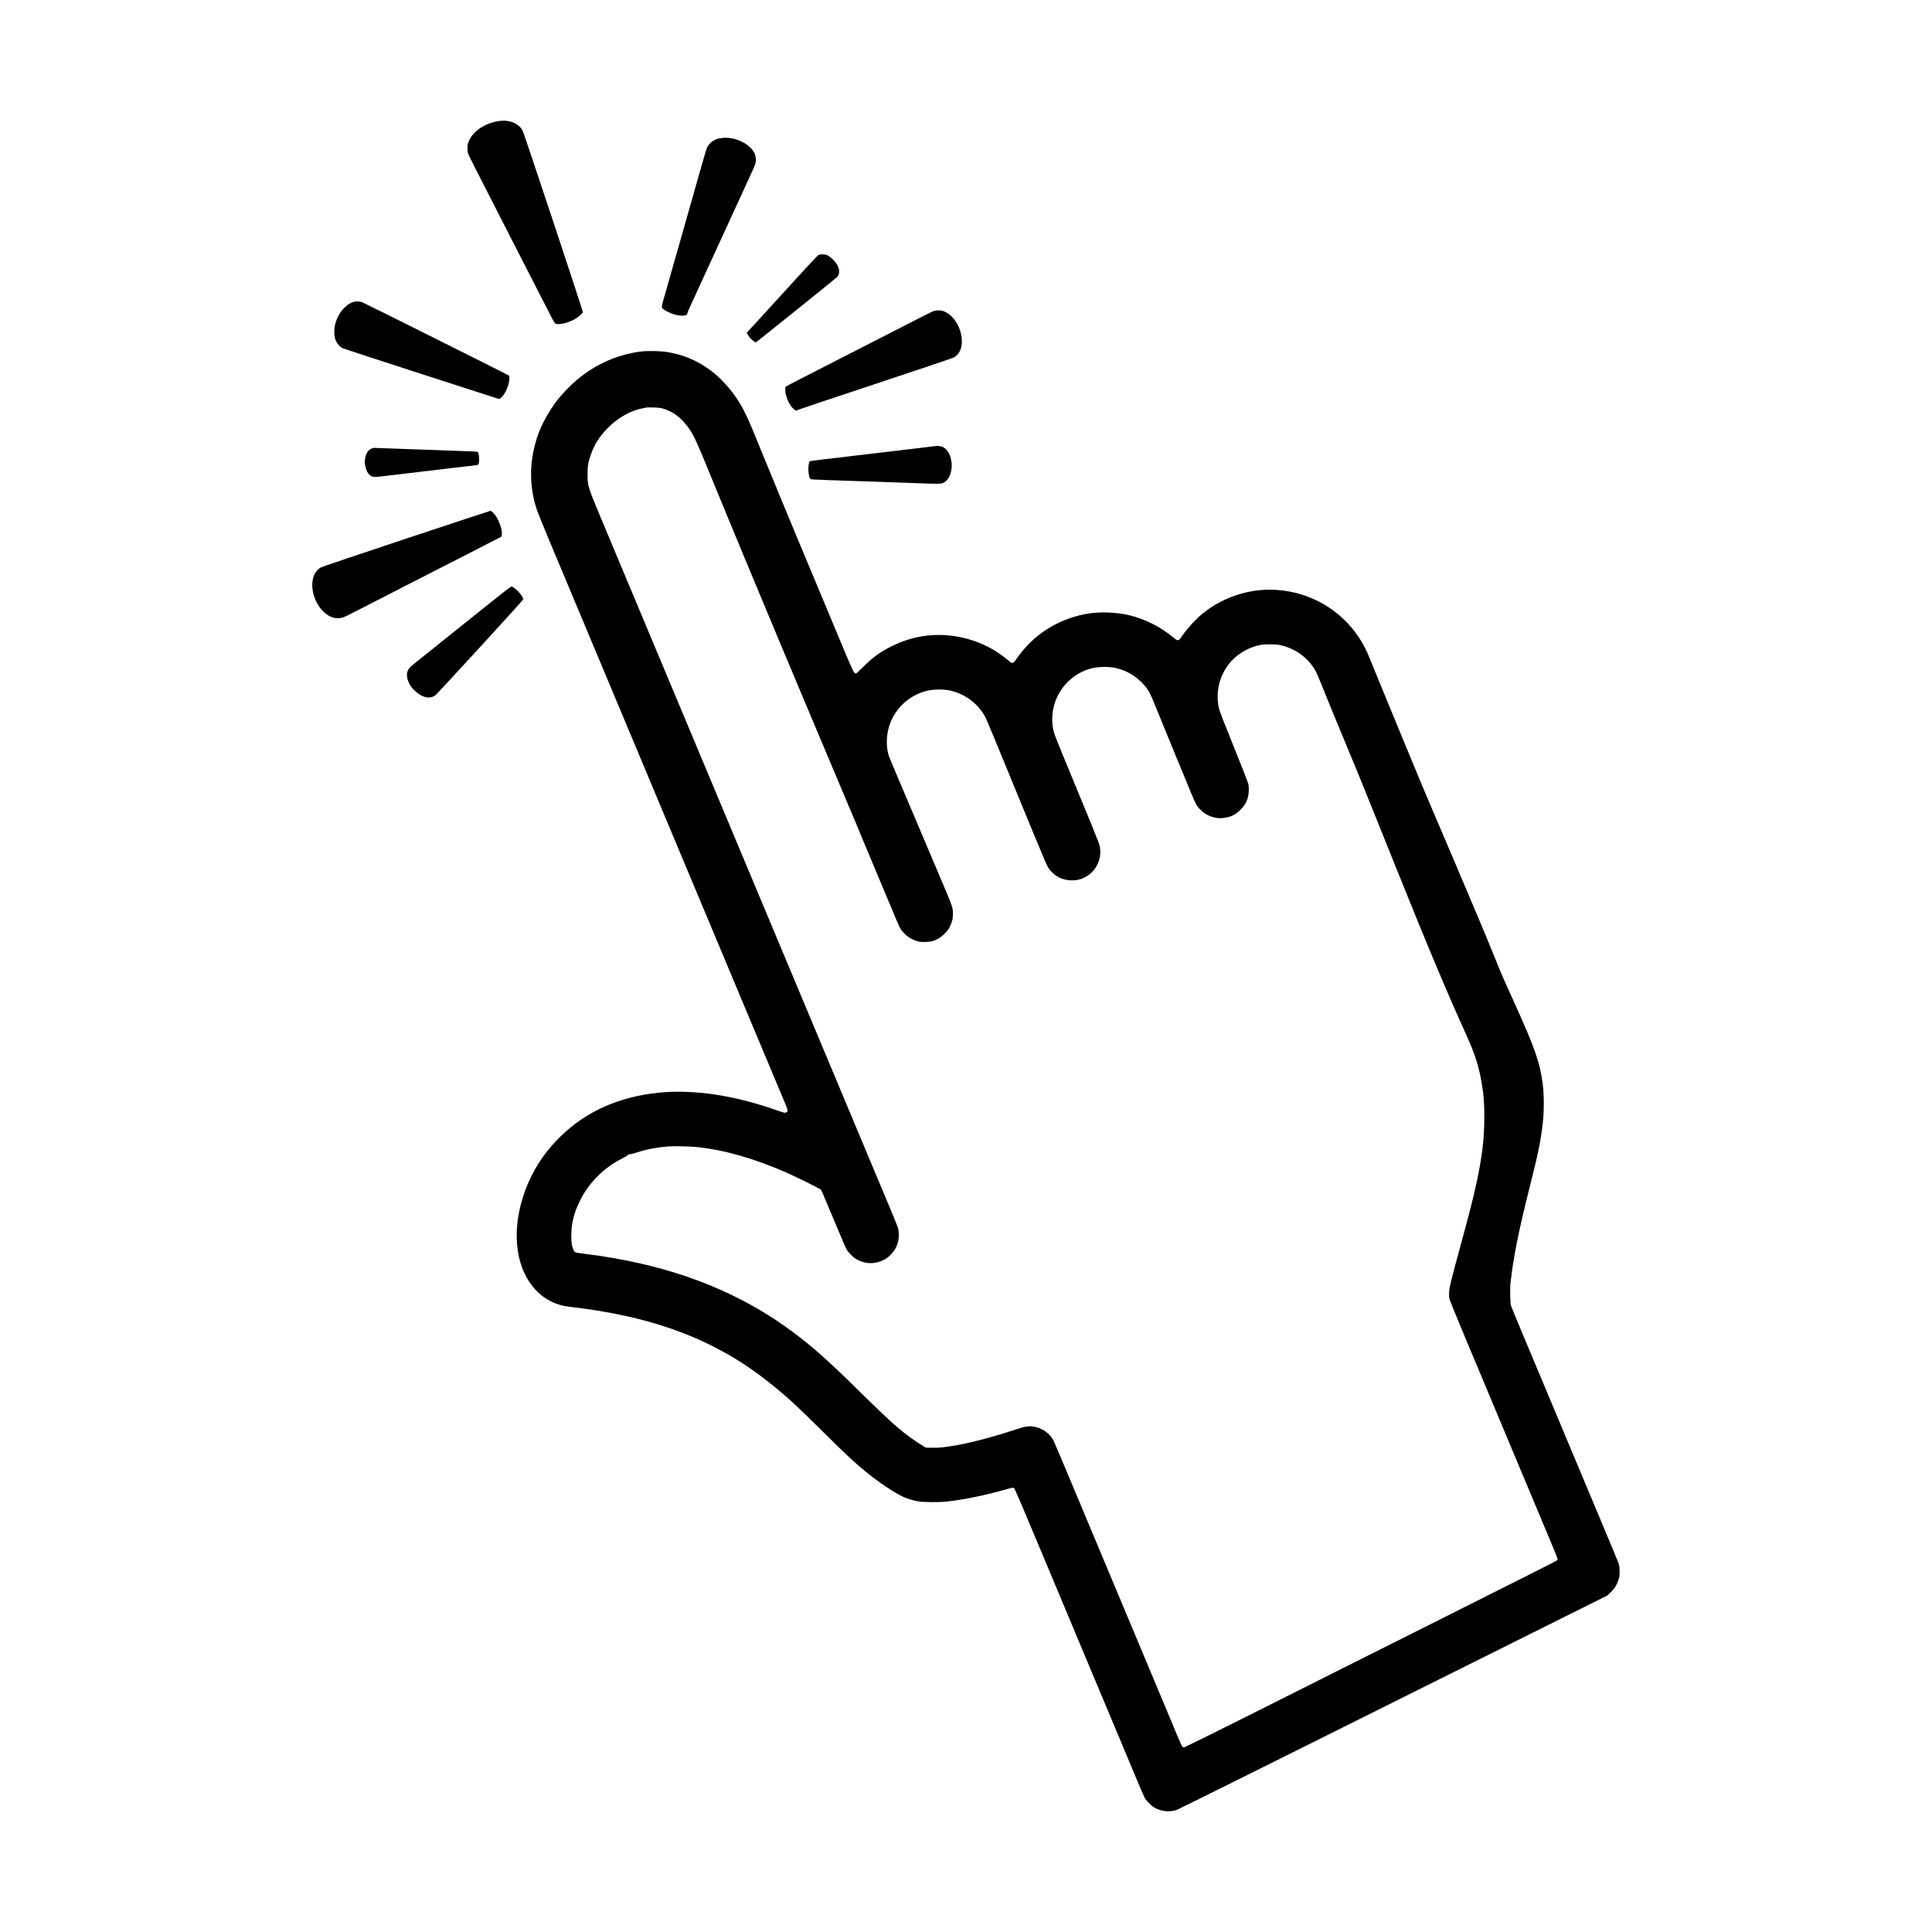
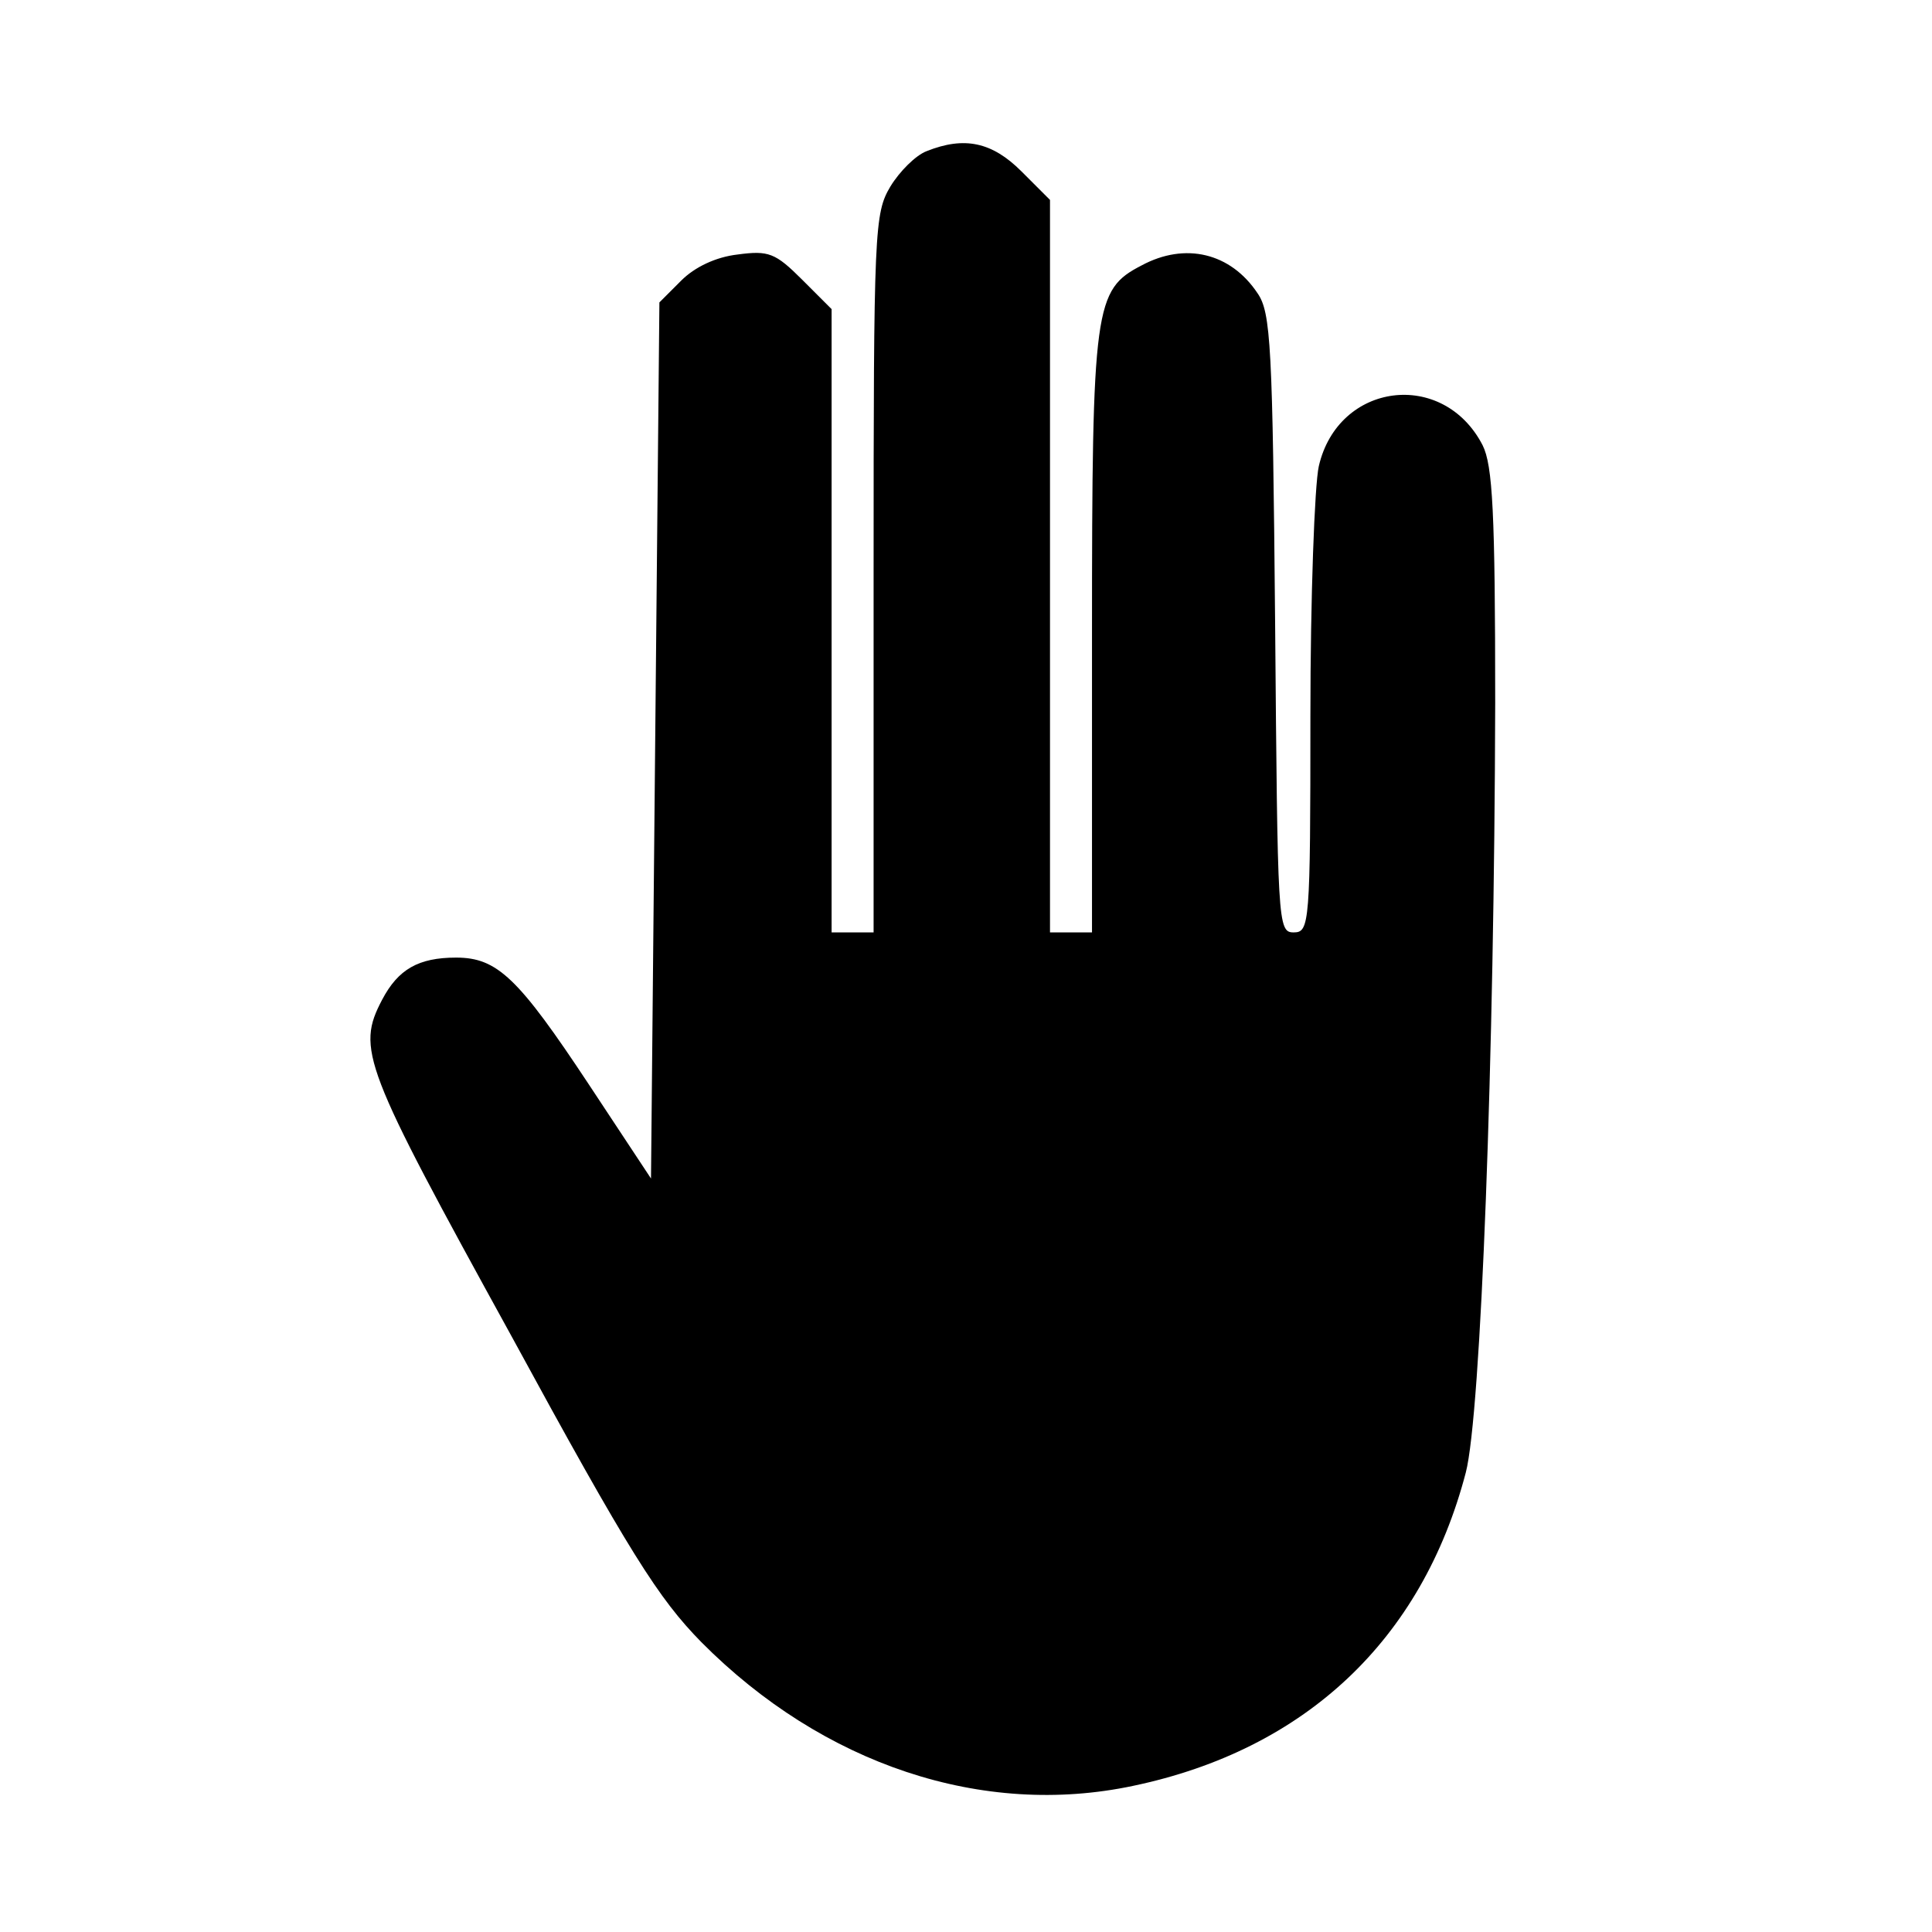
- <svg xmlns="http://www.w3.org/2000/svg" version="1.0" width="5000pt" height="5000pt" viewBox="0 0 5000 5000" preserveAspectRatio="xMidYMid meet">
-   <g transform="translate(0,5000) scale(0.1,-0.1)" fill="#000000" stroke="none">
-     <path d="M12895 46865 c-359 -57 -662 -267 -767 -530 -27 -69 -31 -92 -31 -170 0 -53 7 -110 16 -138 13 -39 285 -579 667 -1322 43 -82 131 -256 197 -385 130 -254 238 -464 555 -1085 113 -220 269 -526 348 -680 78 -154 168 -329 200 -390 31 -60 106 -206 165 -322 102 -199 111 -213 143 -224 85 -28 299 22 466 109 89 47 219 155 231 191 7 23 -1517 4617 -1558 4696 -104 198 -349 295 -632 250z" />
-     <path d="M18684 46429 c-34 -4 -81 -13 -105 -19 -120 -32 -246 -137 -287 -241 -12 -30 -78 -252 -146 -494 -69 -242 -291 -1025 -494 -1740 -204 -715 -407 -1430 -452 -1588 -95 -333 -96 -308 18 -381 160 -103 412 -163 523 -124 38 13 49 24 49 53 0 10 33 91 74 180 41 88 176 383 301 655 125 272 289 630 365 795 111 241 562 1224 673 1465 13 30 91 199 172 375 81 176 156 345 167 375 27 77 27 187 -2 262 -99 264 -512 470 -856 427z" />
-     <path d="M21195 43406 c-42 -20 -80 -60 -980 -1046 -444 -487 -826 -904 -849 -928 l-41 -43 24 -45 c13 -25 42 -65 63 -89 41 -46 128 -115 146 -115 10 0 156 116 937 744 149 119 469 377 713 573 244 196 454 370 467 387 85 111 42 278 -110 432 -101 102 -169 138 -270 142 -45 1 -81 -3 -100 -12z" />
-     <path d="M9150 42186 c-78 -21 -141 -59 -217 -130 -118 -110 -206 -258 -253 -426 -42 -152 -36 -346 15 -457 28 -62 103 -145 161 -179 23 -13 941 -315 2040 -669 1100 -355 2007 -647 2016 -650 24 -8 89 54 139 133 50 78 90 174 114 267 18 74 24 191 9 204 -21 19 -3754 1884 -3806 1902 -65 21 -151 24 -218 5z" />
-     <path d="M24179 41956 c-26 -7 -167 -75 -315 -151 -581 -298 -686 -351 -879 -450 -202 -104 -462 -237 -1865 -953 -426 -217 -781 -402 -788 -411 -10 -12 -13 -39 -9 -101 10 -178 126 -416 239 -492 l40 -27 37 18 c20 10 926 314 2014 674 1087 361 2000 668 2027 683 142 77 215 224 213 429 -3 314 -188 638 -431 753 -64 30 -88 36 -156 39 -46 1 -101 -3 -127 -11z" />
-     <path d="M16660 40910 c-625 -60 -1232 -320 -1735 -745 -137 -115 -364 -347 -470 -480 -176 -220 -354 -513 -459 -756 -294 -683 -332 -1424 -106 -2109 26 -80 169 -435 318 -790 148 -355 509 -1216 802 -1915 293 -698 578 -1380 635 -1515 57 -135 207 -495 335 -800 128 -305 256 -611 285 -680 29 -69 87 -206 128 -305 41 -99 274 -655 517 -1235 243 -580 493 -1176 555 -1325 62 -148 202 -481 310 -740 109 -258 209 -497 222 -530 14 -33 94 -224 178 -425 213 -507 704 -1680 840 -2005 62 -148 271 -648 465 -1110 194 -462 381 -907 415 -990 145 -347 352 -841 417 -995 38 -91 70 -178 70 -194 2 -41 -35 -69 -82 -63 -19 3 -134 39 -255 82 -1067 372 -2077 521 -2975 439 -36 -3 -144 -17 -240 -30 -677 -96 -1285 -324 -1803 -677 -356 -243 -710 -587 -961 -935 -417 -579 -669 -1294 -692 -1962 -31 -913 370 -1630 1046 -1868 119 -42 204 -58 445 -87 1521 -183 2758 -549 3823 -1132 469 -256 883 -538 1352 -919 360 -293 589 -506 1260 -1169 617 -611 810 -791 1110 -1036 334 -273 762 -559 972 -650 118 -52 259 -93 394 -116 130 -22 538 -24 719 -4 456 50 990 160 1563 322 143 40 156 42 180 28 28 -15 -42 151 1958 -4624 196 -467 490 -1169 654 -1560 164 -390 395 -944 515 -1230 119 -286 233 -551 253 -590 43 -83 168 -213 254 -263 172 -102 399 -126 580 -63 29 11 940 461 2023 1001 2305 1149 4538 2263 7205 3592 l1915 955 82 77 c100 94 160 187 204 316 31 88 33 105 34 225 0 98 -4 145 -18 190 -17 54 -106 271 -387 940 -199 473 -1236 2948 -1280 3055 -26 63 -125 300 -220 525 -176 419 -217 517 -646 1540 -136 325 -253 613 -262 640 -18 61 -25 435 -12 565 70 653 215 1382 495 2485 224 886 288 1196 344 1690 34 293 32 721 -4 996 -74 556 -204 930 -722 2073 -309 681 -355 787 -474 1084 -224 559 -589 1430 -1109 2647 -691 1615 -826 1935 -1095 2590 -59 143 -158 381 -220 530 -62 148 -275 668 -475 1155 -199 487 -387 944 -417 1015 -419 997 -1371 1652 -2458 1692 -649 23 -1301 -193 -1815 -603 -178 -142 -408 -390 -545 -589 -101 -147 -104 -147 -246 -29 -317 262 -711 460 -1114 559 -355 87 -795 100 -1145 34 -454 -86 -885 -284 -1238 -568 -196 -158 -401 -382 -552 -602 -84 -122 -100 -124 -215 -24 -593 511 -1433 745 -2215 619 -269 -44 -526 -127 -785 -254 -305 -150 -501 -293 -757 -551 -98 -99 -165 -159 -177 -159 -48 0 -68 39 -297 585 -1008 2406 -1571 3759 -2094 5035 -89 217 -214 521 -277 675 -224 547 -396 840 -677 1161 -435 495 -987 794 -1616 874 -118 15 -416 20 -530 10z m479 -1479 c273 -69 515 -255 710 -546 111 -166 187 -331 460 -996 657 -1607 1697 -4103 2688 -6454 119 -280 232 -550 253 -600 47 -114 359 -853 484 -1148 299 -706 456 -1078 456 -1083 0 -2 70 -172 156 -377 86 -204 197 -469 246 -587 50 -118 189 -451 310 -740 121 -289 249 -595 285 -680 109 -261 133 -300 247 -408 88 -81 217 -150 333 -178 100 -23 290 -15 383 16 124 42 199 89 296 185 78 77 98 105 137 185 59 121 79 208 79 335 0 135 -17 194 -152 515 -62 146 -130 308 -152 360 -22 52 -135 318 -250 590 -116 272 -228 538 -250 590 -35 83 -372 878 -623 1470 -194 459 -235 558 -249 615 -60 240 -42 540 47 776 166 442 536 761 997 860 148 32 399 32 547 1 405 -87 758 -357 937 -718 19 -38 213 -503 431 -1034 219 -531 564 -1370 767 -1865 251 -610 384 -921 413 -966 138 -214 361 -333 620 -333 124 1 201 17 310 68 313 146 486 510 399 842 -23 91 -224 583 -883 2174 -159 381 -282 692 -296 745 -152 586 102 1203 622 1512 215 127 429 184 688 183 165 0 282 -18 425 -66 209 -70 388 -183 545 -345 161 -165 201 -237 378 -679 128 -318 518 -1267 915 -2227 96 -232 126 -285 217 -378 156 -159 386 -242 598 -215 185 23 311 83 437 210 147 147 209 287 218 491 3 94 1 130 -16 195 -11 43 -178 471 -372 949 -206 509 -362 908 -375 961 -82 322 -46 654 103 950 188 373 527 629 953 721 113 24 409 24 518 -1 400 -90 726 -328 919 -671 28 -51 116 -256 200 -470 82 -209 269 -666 415 -1015 364 -872 563 -1357 950 -2320 118 -294 343 -854 500 -1245 854 -2122 1317 -3226 1840 -4380 220 -487 323 -811 396 -1250 52 -308 66 -506 65 -890 -2 -456 -36 -804 -130 -1320 -85 -467 -194 -913 -455 -1870 -275 -1006 -320 -1188 -326 -1320 -4 -79 -1 -128 10 -175 9 -36 192 -486 407 -1000 412 -983 447 -1066 635 -1515 64 -154 187 -446 272 -650 346 -825 772 -1841 1043 -2490 76 -181 206 -492 289 -690 83 -198 151 -369 151 -380 -1 -11 -6 -27 -13 -36 -12 -15 -788 -407 -4447 -2241 -927 -465 -2471 -1240 -3431 -1722 -1148 -576 -1756 -876 -1776 -876 -16 0 -37 8 -46 18 -9 10 -52 103 -96 208 -76 184 -607 1451 -789 1884 -50 118 -149 355 -220 525 -185 441 -477 1140 -957 2285 -230 547 -445 1063 -480 1145 -491 1177 -764 1822 -792 1878 -120 229 -400 383 -661 363 -67 -5 -132 -22 -311 -80 -681 -224 -1288 -378 -1736 -441 -217 -30 -262 -33 -425 -32 l-165 2 -60 34 c-193 111 -468 310 -690 501 -193 166 -471 429 -931 881 -853 840 -1245 1189 -1773 1583 -1292 962 -2825 1593 -4626 1905 -332 57 -401 67 -711 106 -209 27 -282 40 -296 52 -25 22 -55 93 -76 173 -25 100 -22 408 6 560 40 220 102 399 211 615 233 458 608 832 1072 1068 68 34 137 75 152 91 21 21 35 27 60 25 19 -2 92 17 177 45 241 80 510 132 795 155 153 12 571 5 745 -13 723 -74 1493 -294 2350 -670 207 -91 824 -395 861 -425 29 -22 27 -19 404 -921 130 -311 251 -592 268 -625 20 -38 65 -93 122 -150 72 -73 107 -99 175 -133 221 -110 447 -110 670 0 68 33 102 59 175 132 105 104 162 202 196 333 27 106 27 262 0 359 -11 39 -108 280 -215 535 -155 369 -1654 3948 -2046 4884 -48 116 -199 476 -335 800 -136 325 -276 658 -310 740 -34 83 -453 1082 -930 2220 -477 1139 -896 2138 -930 2220 -127 305 -307 733 -890 2125 -329 784 -638 1522 -687 1640 -50 118 -299 715 -555 1325 -256 611 -494 1178 -528 1260 -35 83 -166 398 -293 700 -308 737 -317 766 -316 1070 0 204 17 306 80 486 93 266 219 470 424 683 266 277 603 470 925 530 44 8 89 17 100 20 11 2 88 3 170 1 112 -2 171 -8 234 -24z" />
-     <path d="M24190 38454 c-8 -2 -188 -24 -400 -49 -567 -66 -1558 -183 -1690 -200 -63 -8 -137 -17 -165 -20 -431 -49 -966 -114 -974 -119 -39 -24 -54 -241 -25 -366 25 -110 21 -107 219 -114 94 -4 220 -9 280 -11 61 -2 191 -7 290 -10 99 -3 232 -8 295 -10 122 -6 1137 -41 1450 -50 102 -3 216 -8 253 -10 38 -2 191 -7 341 -11 247 -6 277 -5 326 11 223 74 314 473 173 763 -45 92 -121 165 -195 187 -47 14 -140 18 -178 9z" />
-     <path d="M9627 38396 c-85 -31 -144 -109 -172 -228 -50 -211 42 -460 184 -502 56 -16 68 -15 441 29 157 19 479 57 715 85 426 50 681 80 845 101 47 6 101 12 120 14 261 29 580 67 597 71 15 3 25 16 32 42 22 78 7 264 -23 295 -10 10 -149 17 -557 30 -299 10 -580 20 -624 22 -44 2 -163 7 -265 10 -102 3 -234 7 -295 10 -60 2 -184 7 -275 10 -91 3 -275 10 -410 15 -294 12 -267 12 -313 -4z" />
-     <path d="M10513 36061 c-1255 -417 -2181 -730 -2209 -746 -134 -79 -210 -218 -221 -407 -26 -444 308 -908 654 -908 104 0 170 24 401 144 119 62 357 184 527 271 171 87 378 192 460 235 83 43 256 132 385 198 1677 856 2457 1256 2464 1263 5 5 11 33 14 63 9 111 -60 325 -148 460 -49 75 -122 147 -149 145 -9 0 -989 -323 -2178 -718z" />
-     <path d="M12008 33857 c-667 -535 -1258 -1008 -1312 -1052 -71 -58 -107 -95 -128 -132 -56 -100 -48 -220 25 -366 32 -65 59 -101 131 -172 196 -195 412 -241 556 -118 23 20 541 580 1151 1244 808 881 1109 1215 1109 1232 0 76 -190 287 -294 327 -23 8 -112 -61 -1238 -963z" />
+ <svg xmlns="http://www.w3.org/2000/svg" version="1.0" width="230pt" height="230pt" viewBox="0 0 230 230" preserveAspectRatio="xMidYMid meet">
+   <g transform="translate(0,230) scale(0.1,-0.1)" fill="#000000" stroke="none">
+     <path d="M1103 2120 c-13 -5 -32 -24 -43 -42 -19 -32 -20 -50 -20 -460 l0 -428 -25 0 -25 0 0 371 0 371 -35 35 c-32 32 -40 35 -77 30 -26 -3 -51 -15 -67 -31 l-26 -26 -5 -522 -5 -521 -74 112 c-84 127 -109 151 -158 151 -45 0 -69 -14 -88 -50 -31 -59 -23 -79 153 -399 142 -261 176 -314 227 -366 145 -146 335 -209 514 -171 205 43 344 174 396 373 18 69 34 494 35 916 0 227 -3 283 -15 307 -47 91 -172 75 -195 -25 -5 -22 -10 -156 -10 -297 0 -249 -1 -258 -20 -258 -19 0 -19 11 -22 368 -3 331 -5 370 -21 393 -32 48 -86 61 -138 33 -56 -29 -59 -48 -59 -439 l0 -355 -25 0 -25 0 0 436 0 436 -34 34 c-35 35 -68 42 -113 24z" />
  </g>
</svg>
